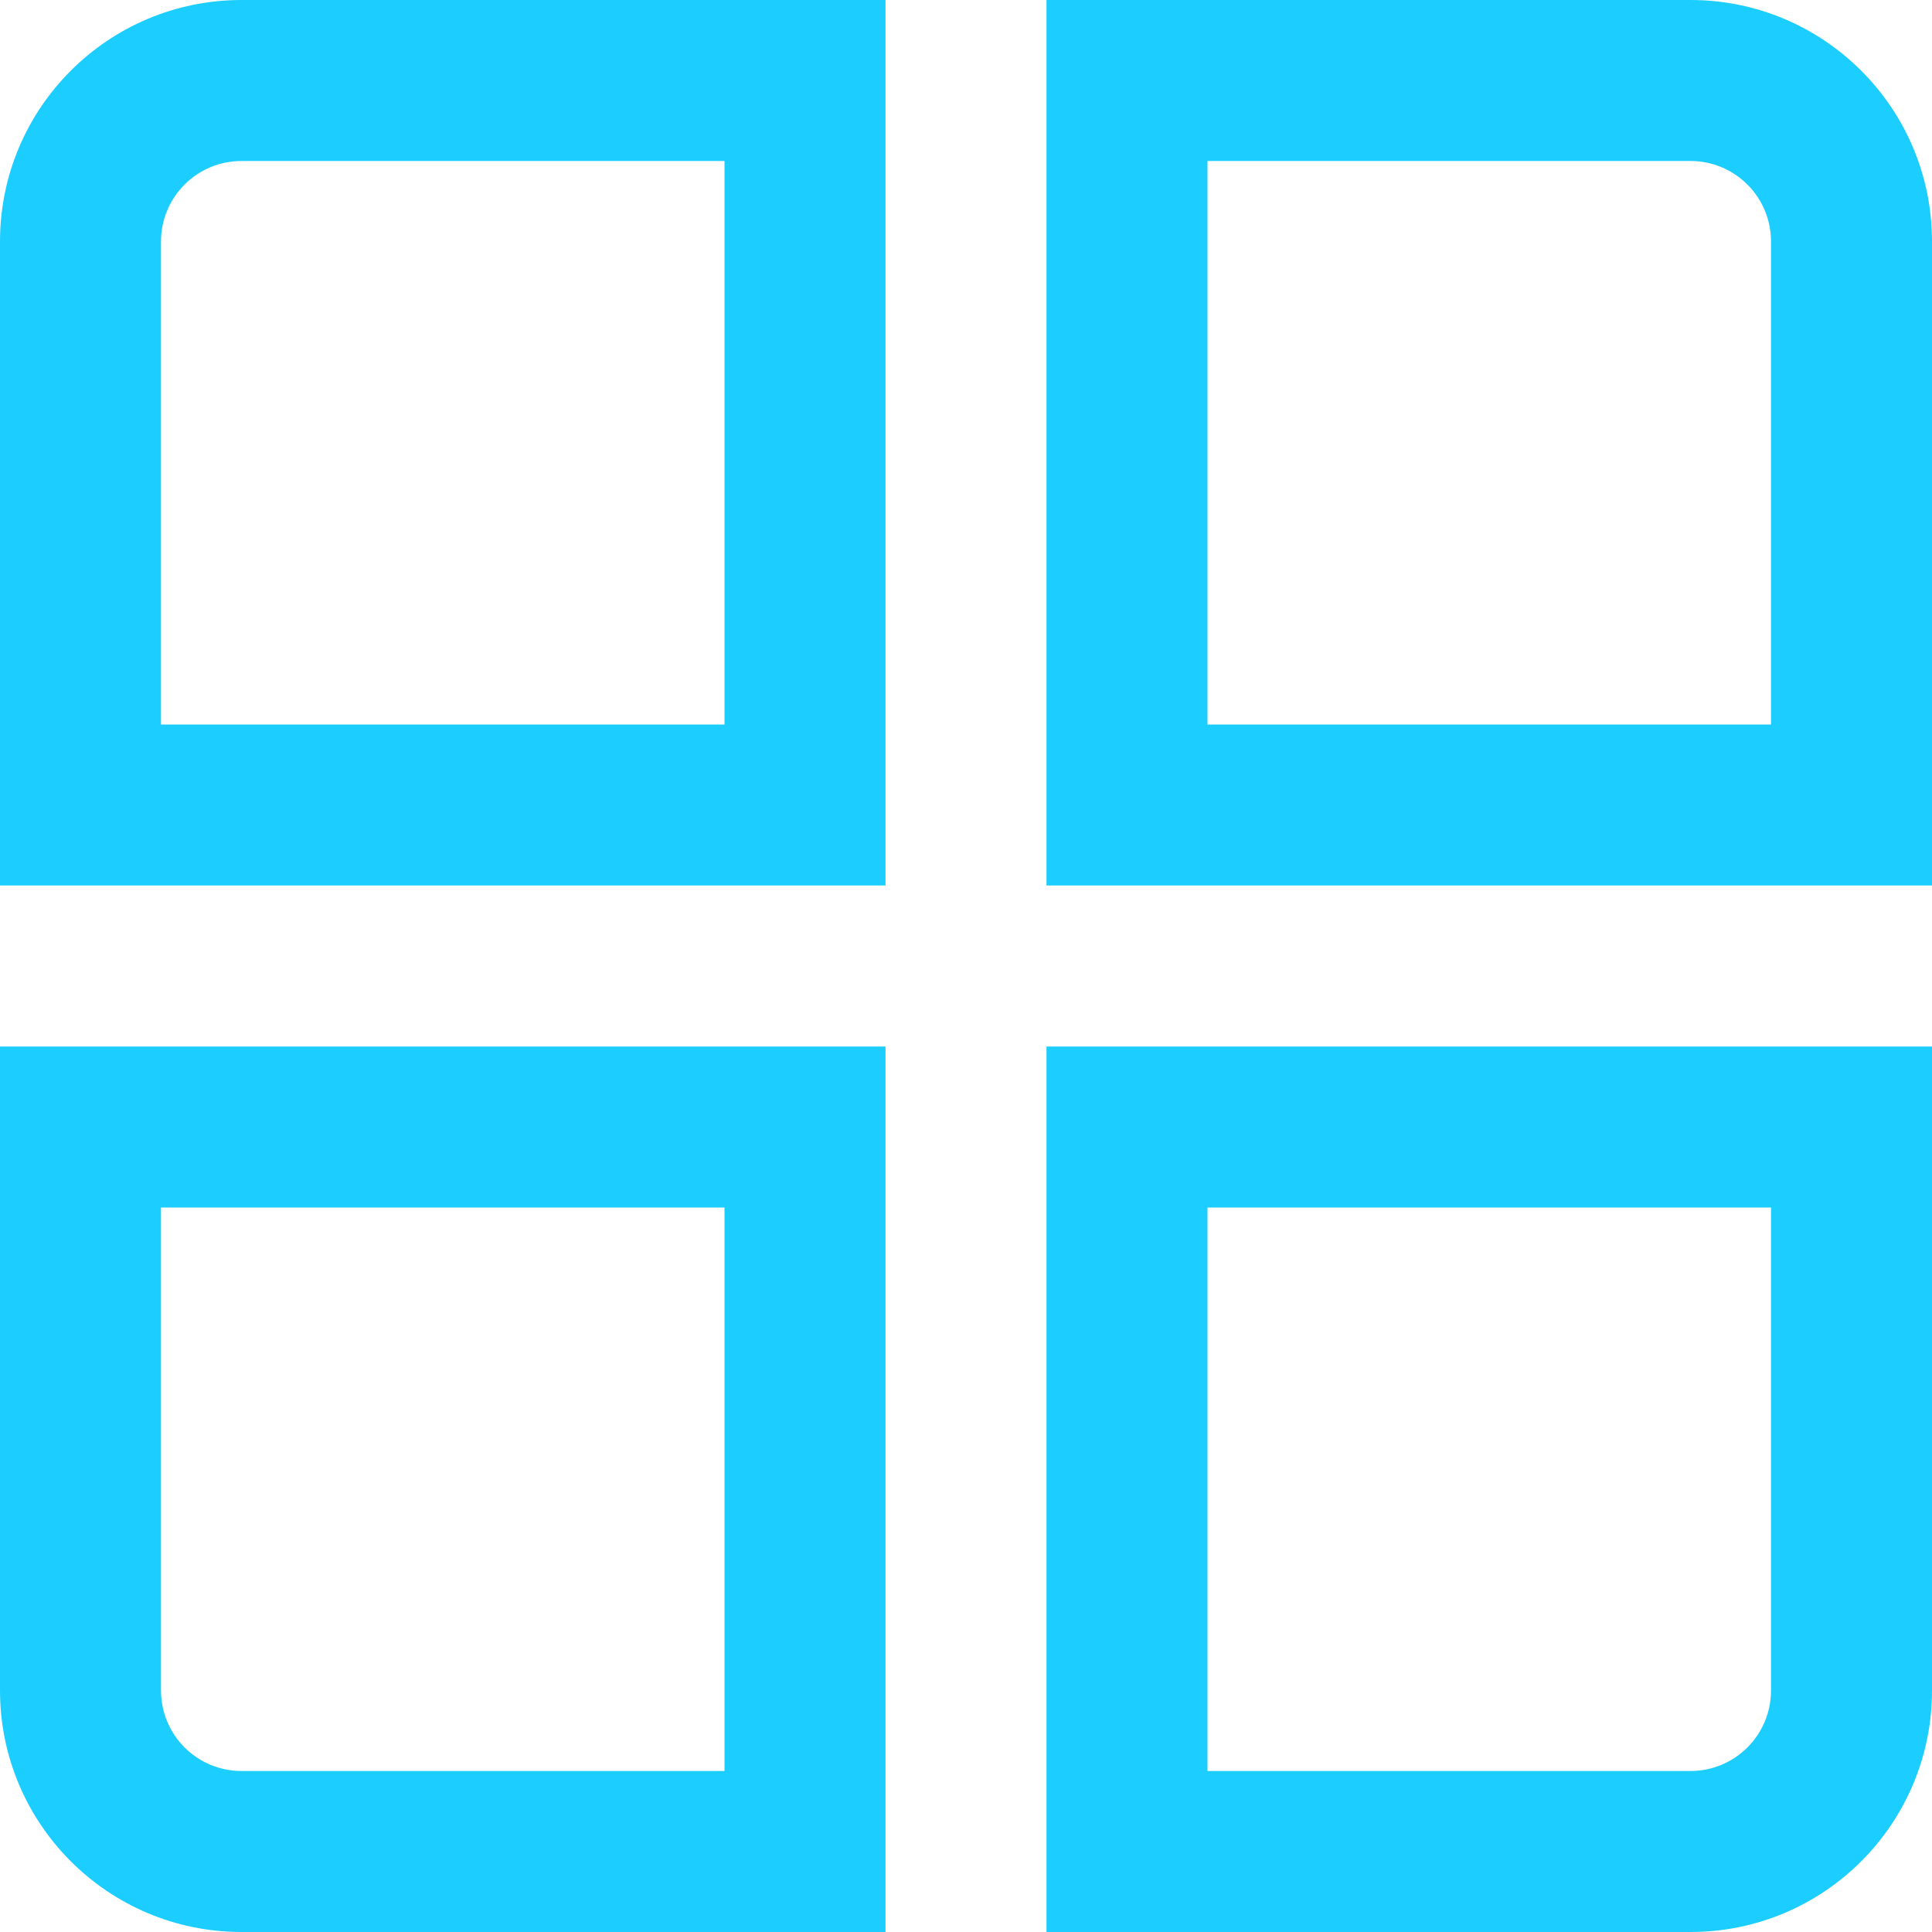
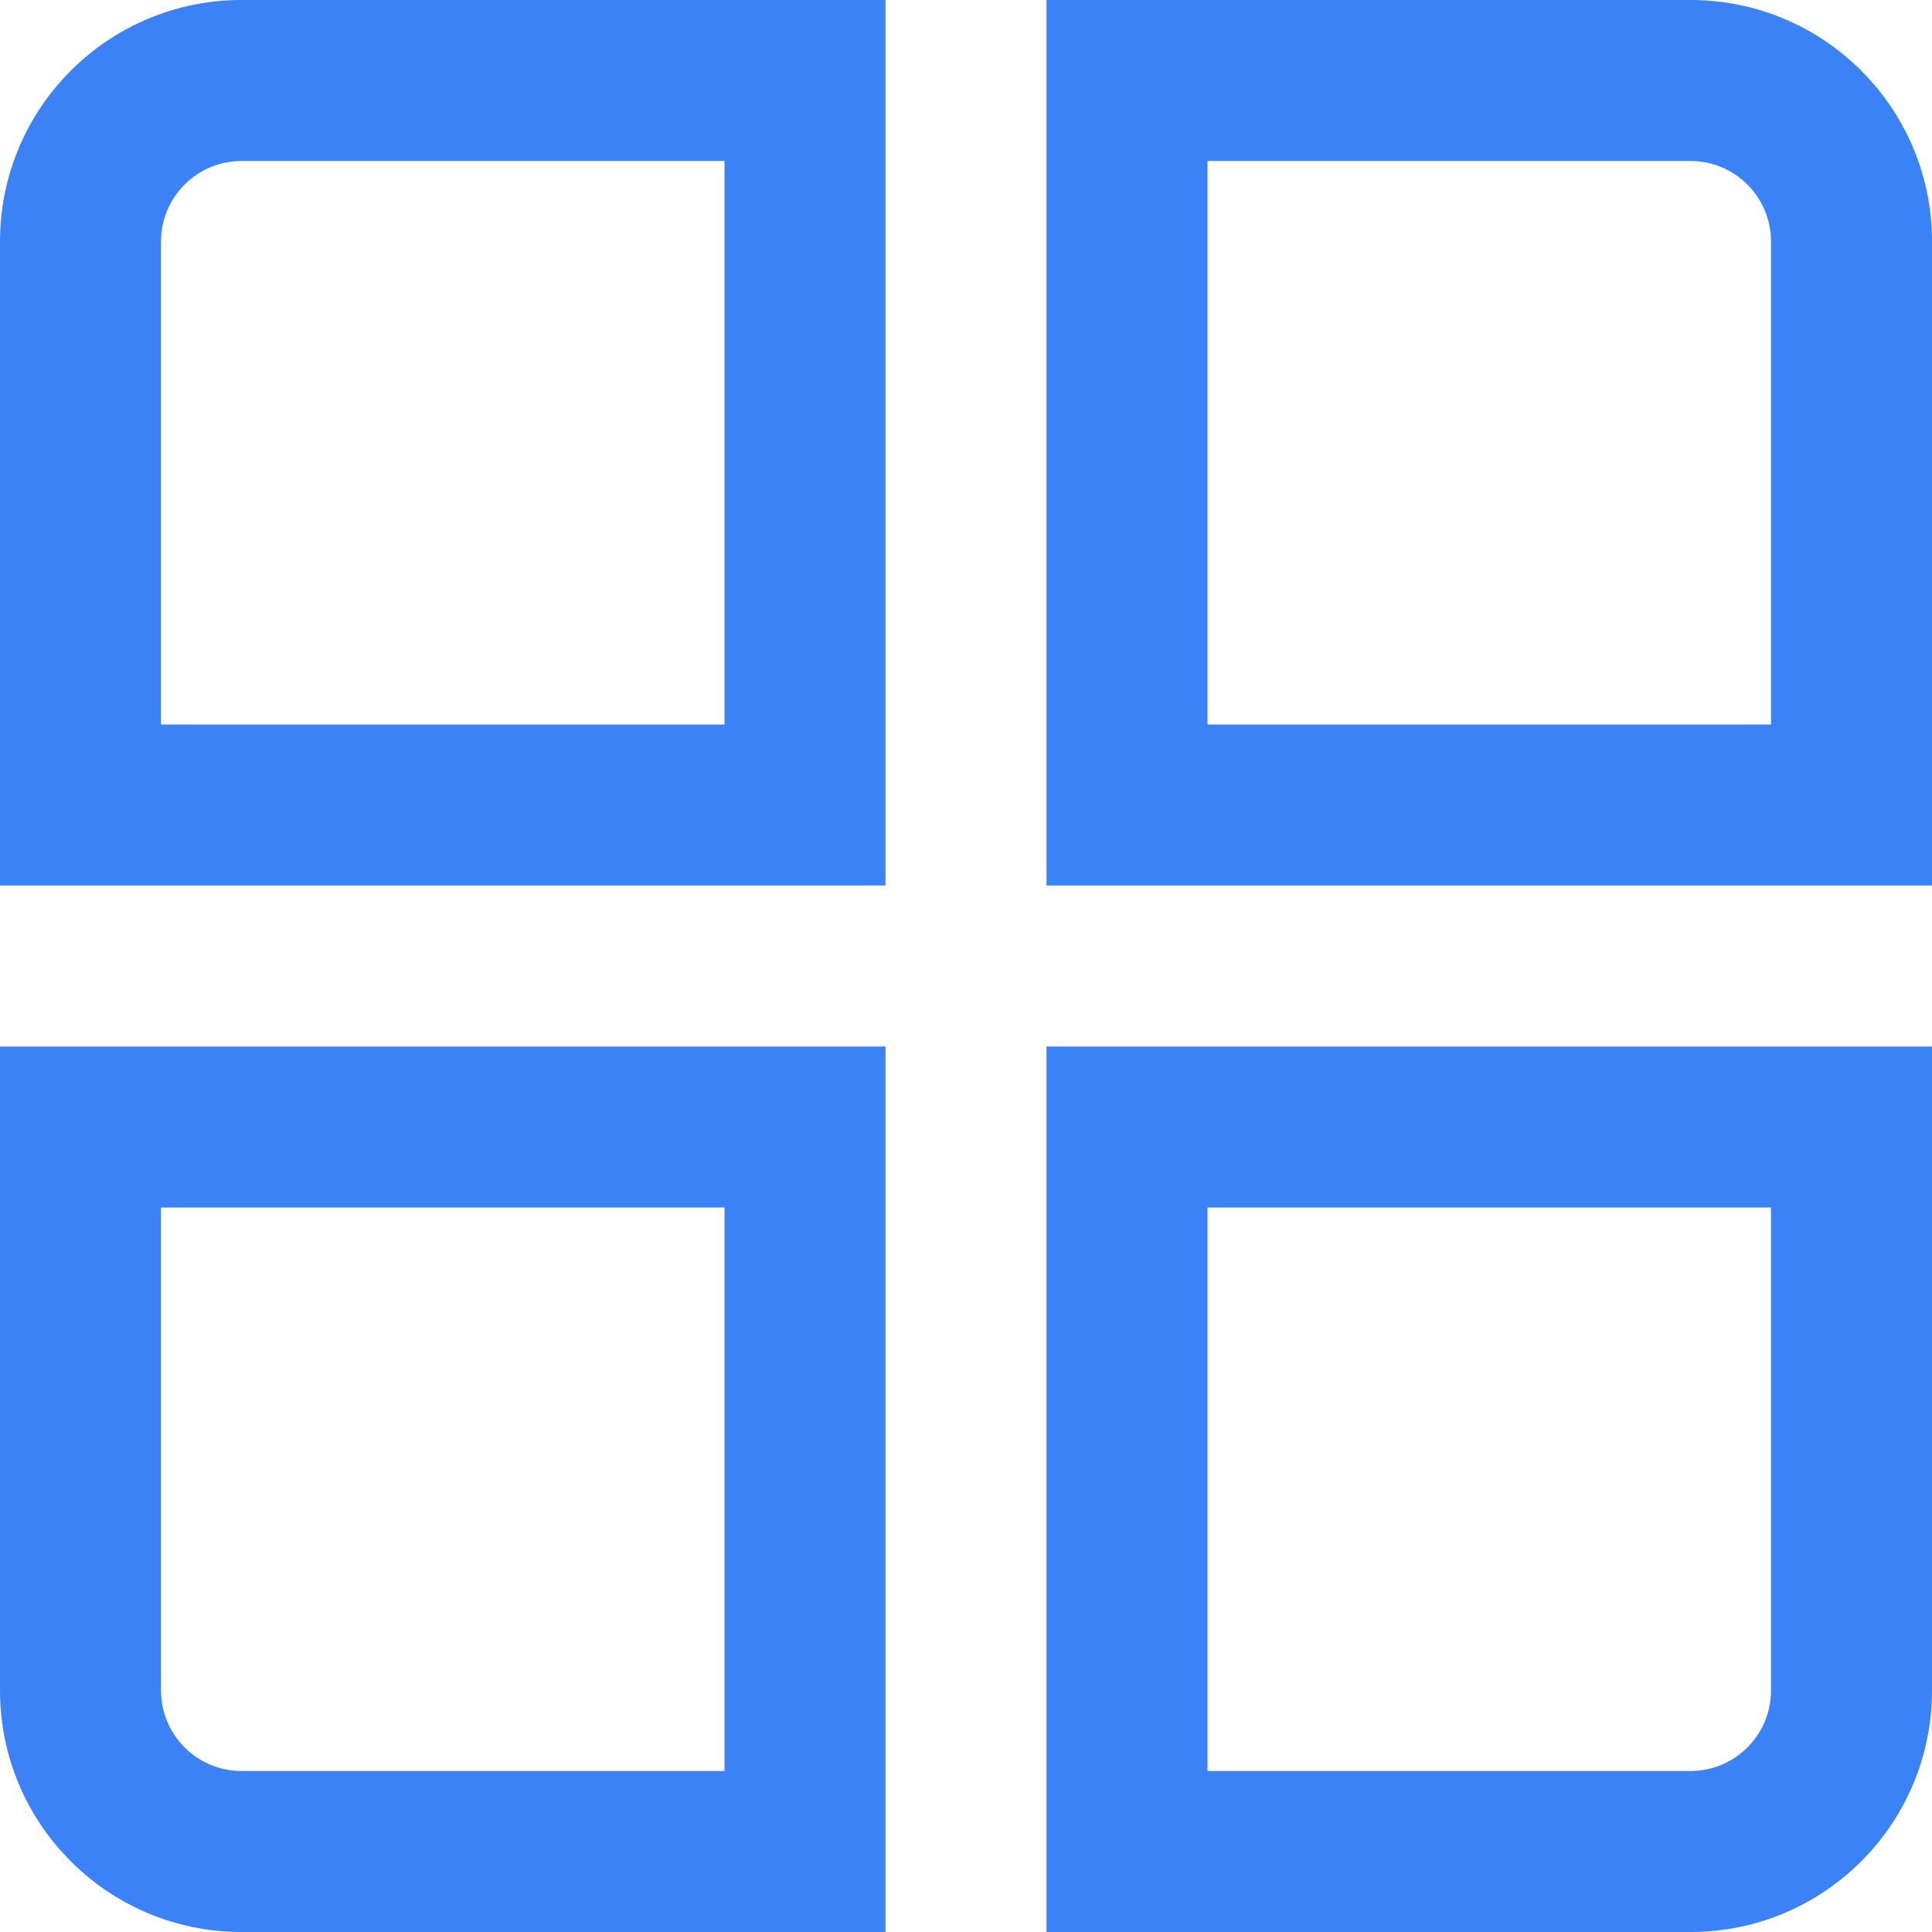
<svg xmlns="http://www.w3.org/2000/svg" viewBox="0 0 24 24" width="512" height="512">
-   <g id="_01_align_center" data-name="01 align center" fill="#1CCEFF">
-     <path d="M11,11H0V3A3,3,0,0,1,3,0h8ZM2,9H9V2H3A1,1,0,0,0,2,3Z" fill="#1CCEFF" />
-     <path d="M24,11H13V0h8a3,3,0,0,1,3,3ZM15,9h7V3a1,1,0,0,0-1-1H15Z" fill="#1CCEFF" />
-     <path d="M11,24H3a3,3,0,0,1-3-3V13H11ZM2,15v6a1,1,0,0,0,1,1H9V15Z" fill="#1CCEFF" />
-     <path d="M21,24H13V13H24v8A3,3,0,0,1,21,24Zm-6-2h6a1,1,0,0,0,1-1V15H15Z" fill="#1CCEFF" />
+   <g id="_01_align_center" data-name="01 align center" fill="#3B82F6">
+     <path d="M11,11H0V3A3,3,0,0,1,3,0h8ZM2,9H9V2H3A1,1,0,0,0,2,3Z" fill="#3B82F6" />
+     <path d="M24,11H13V0h8a3,3,0,0,1,3,3ZM15,9h7V3a1,1,0,0,0-1-1H15Z" fill="#3B82F6" />
+     <path d="M11,24H3a3,3,0,0,1-3-3V13H11ZM2,15v6a1,1,0,0,0,1,1H9V15Z" fill="#3B82F6" />
+     <path d="M21,24H13V13H24v8A3,3,0,0,1,21,24Zm-6-2h6a1,1,0,0,0,1-1V15H15Z" fill="#3B82F6" />
  </g>
</svg>
